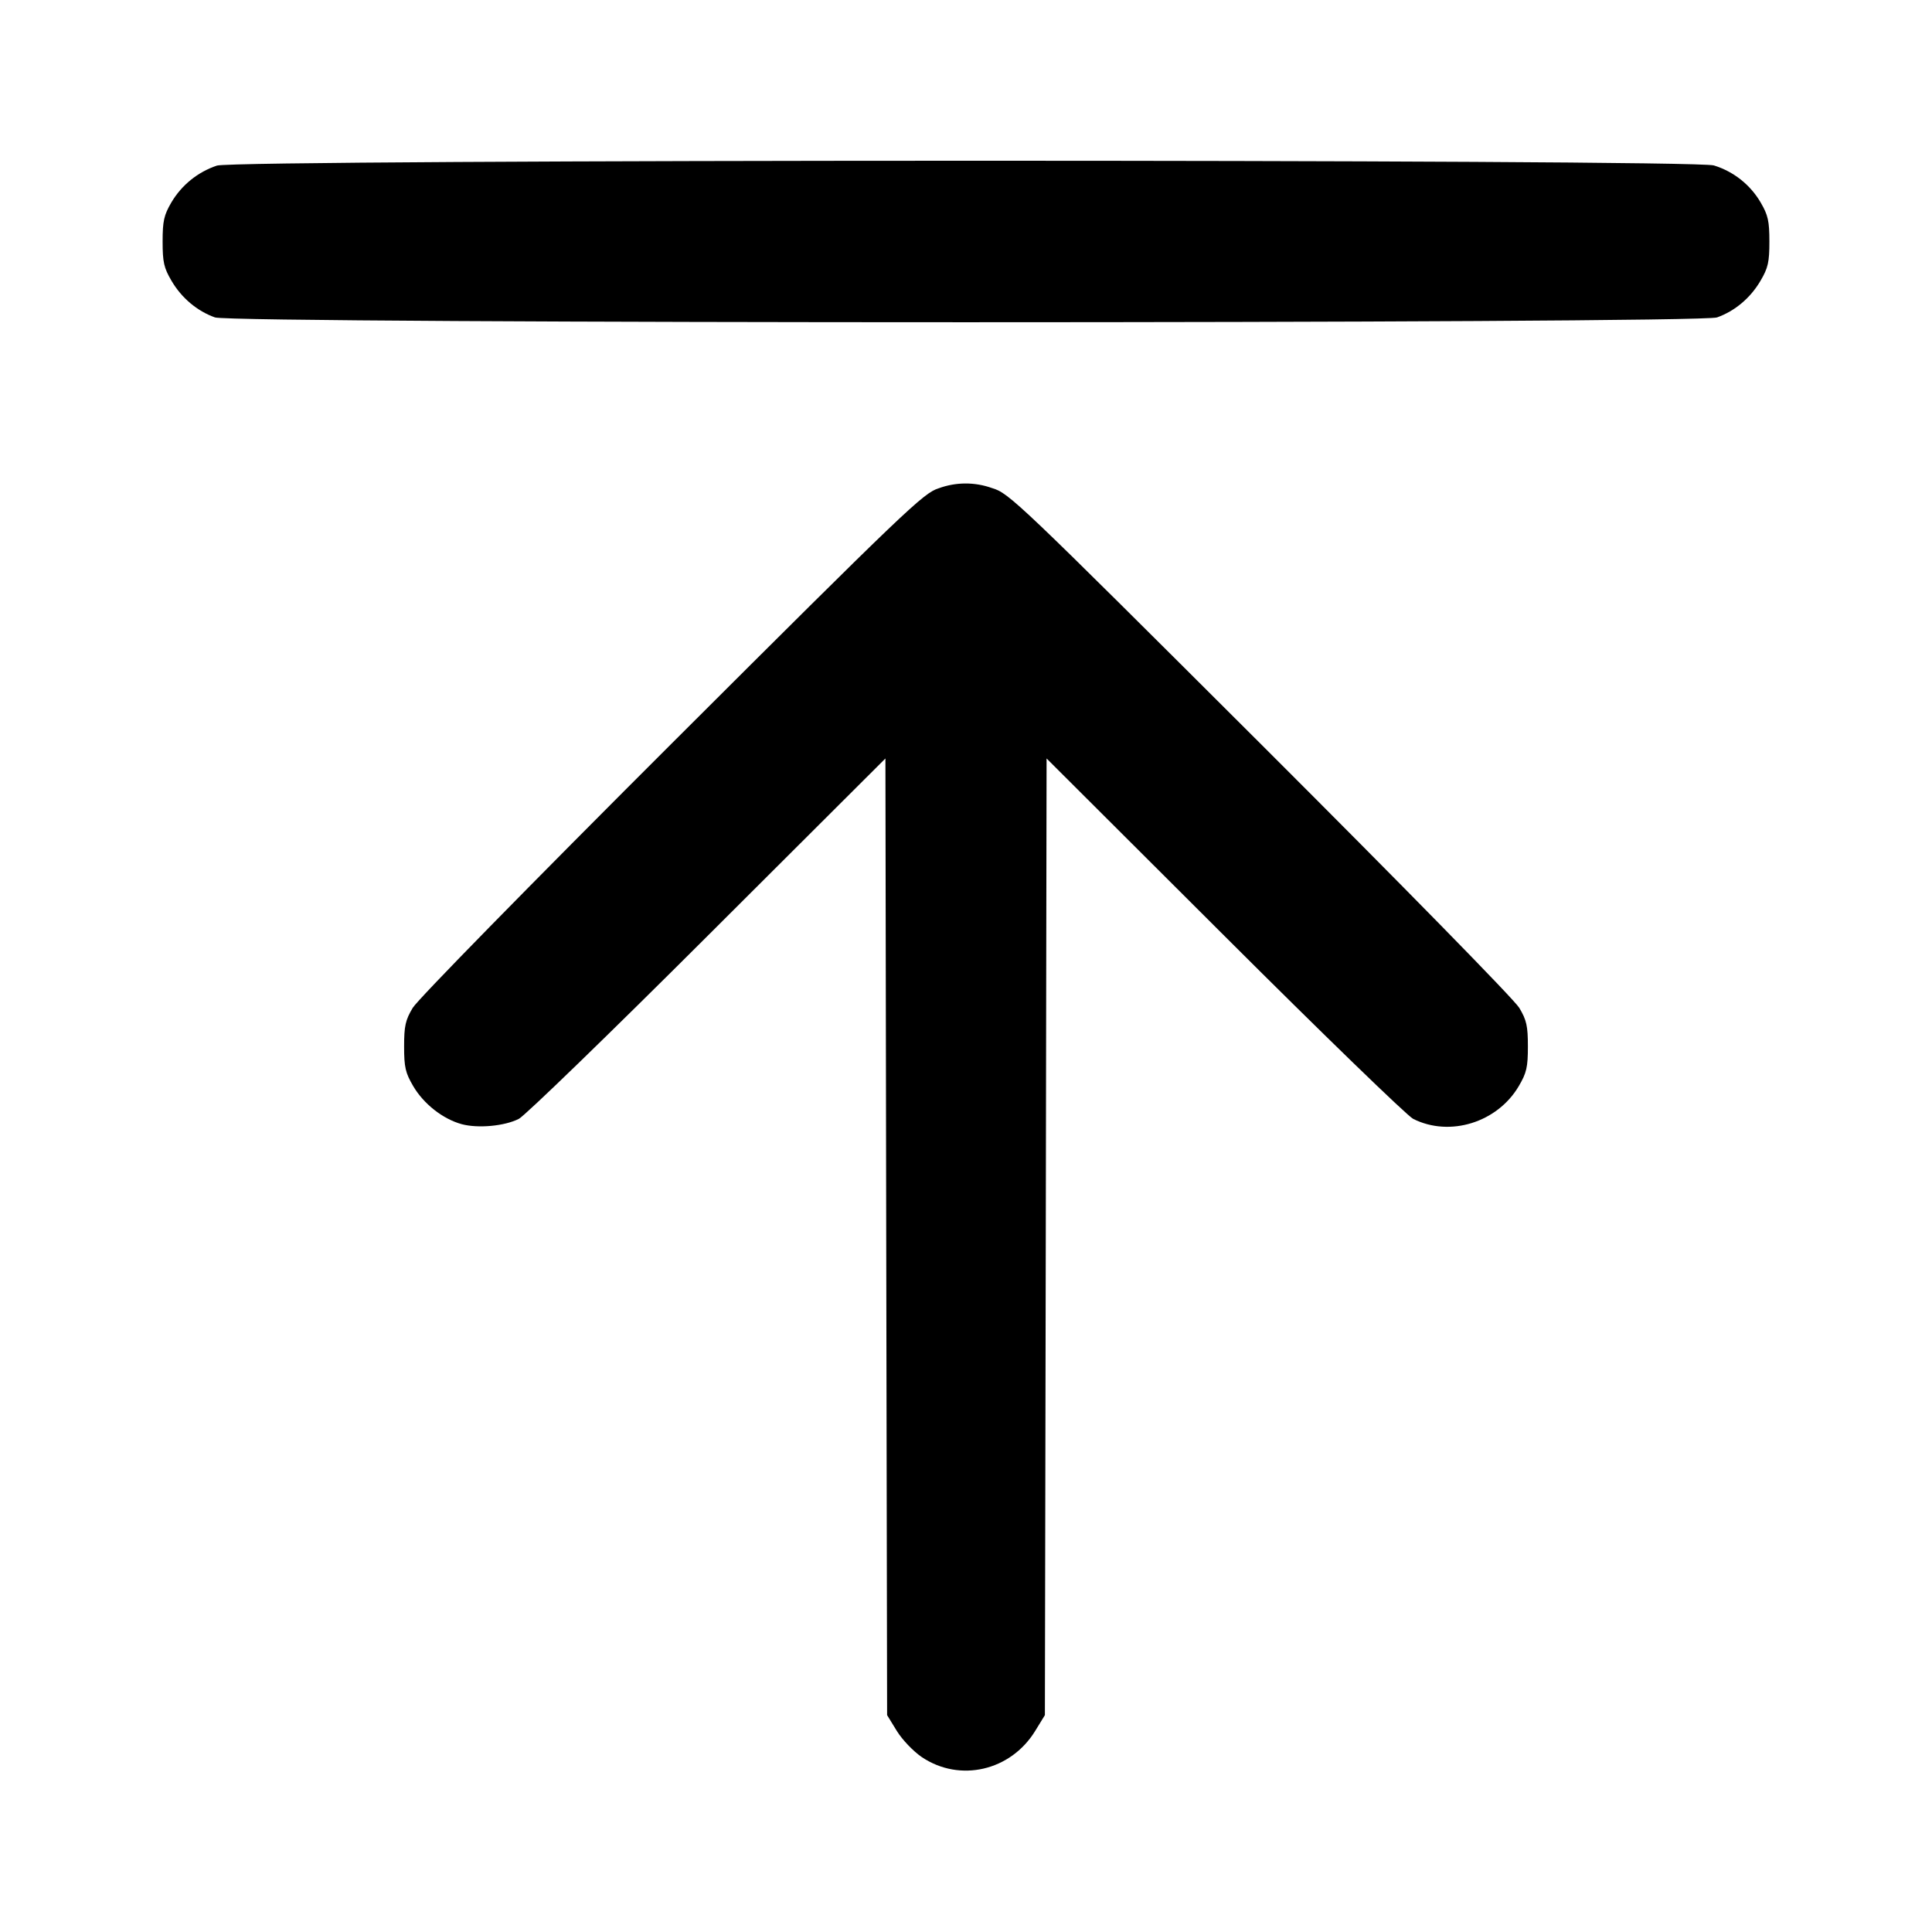
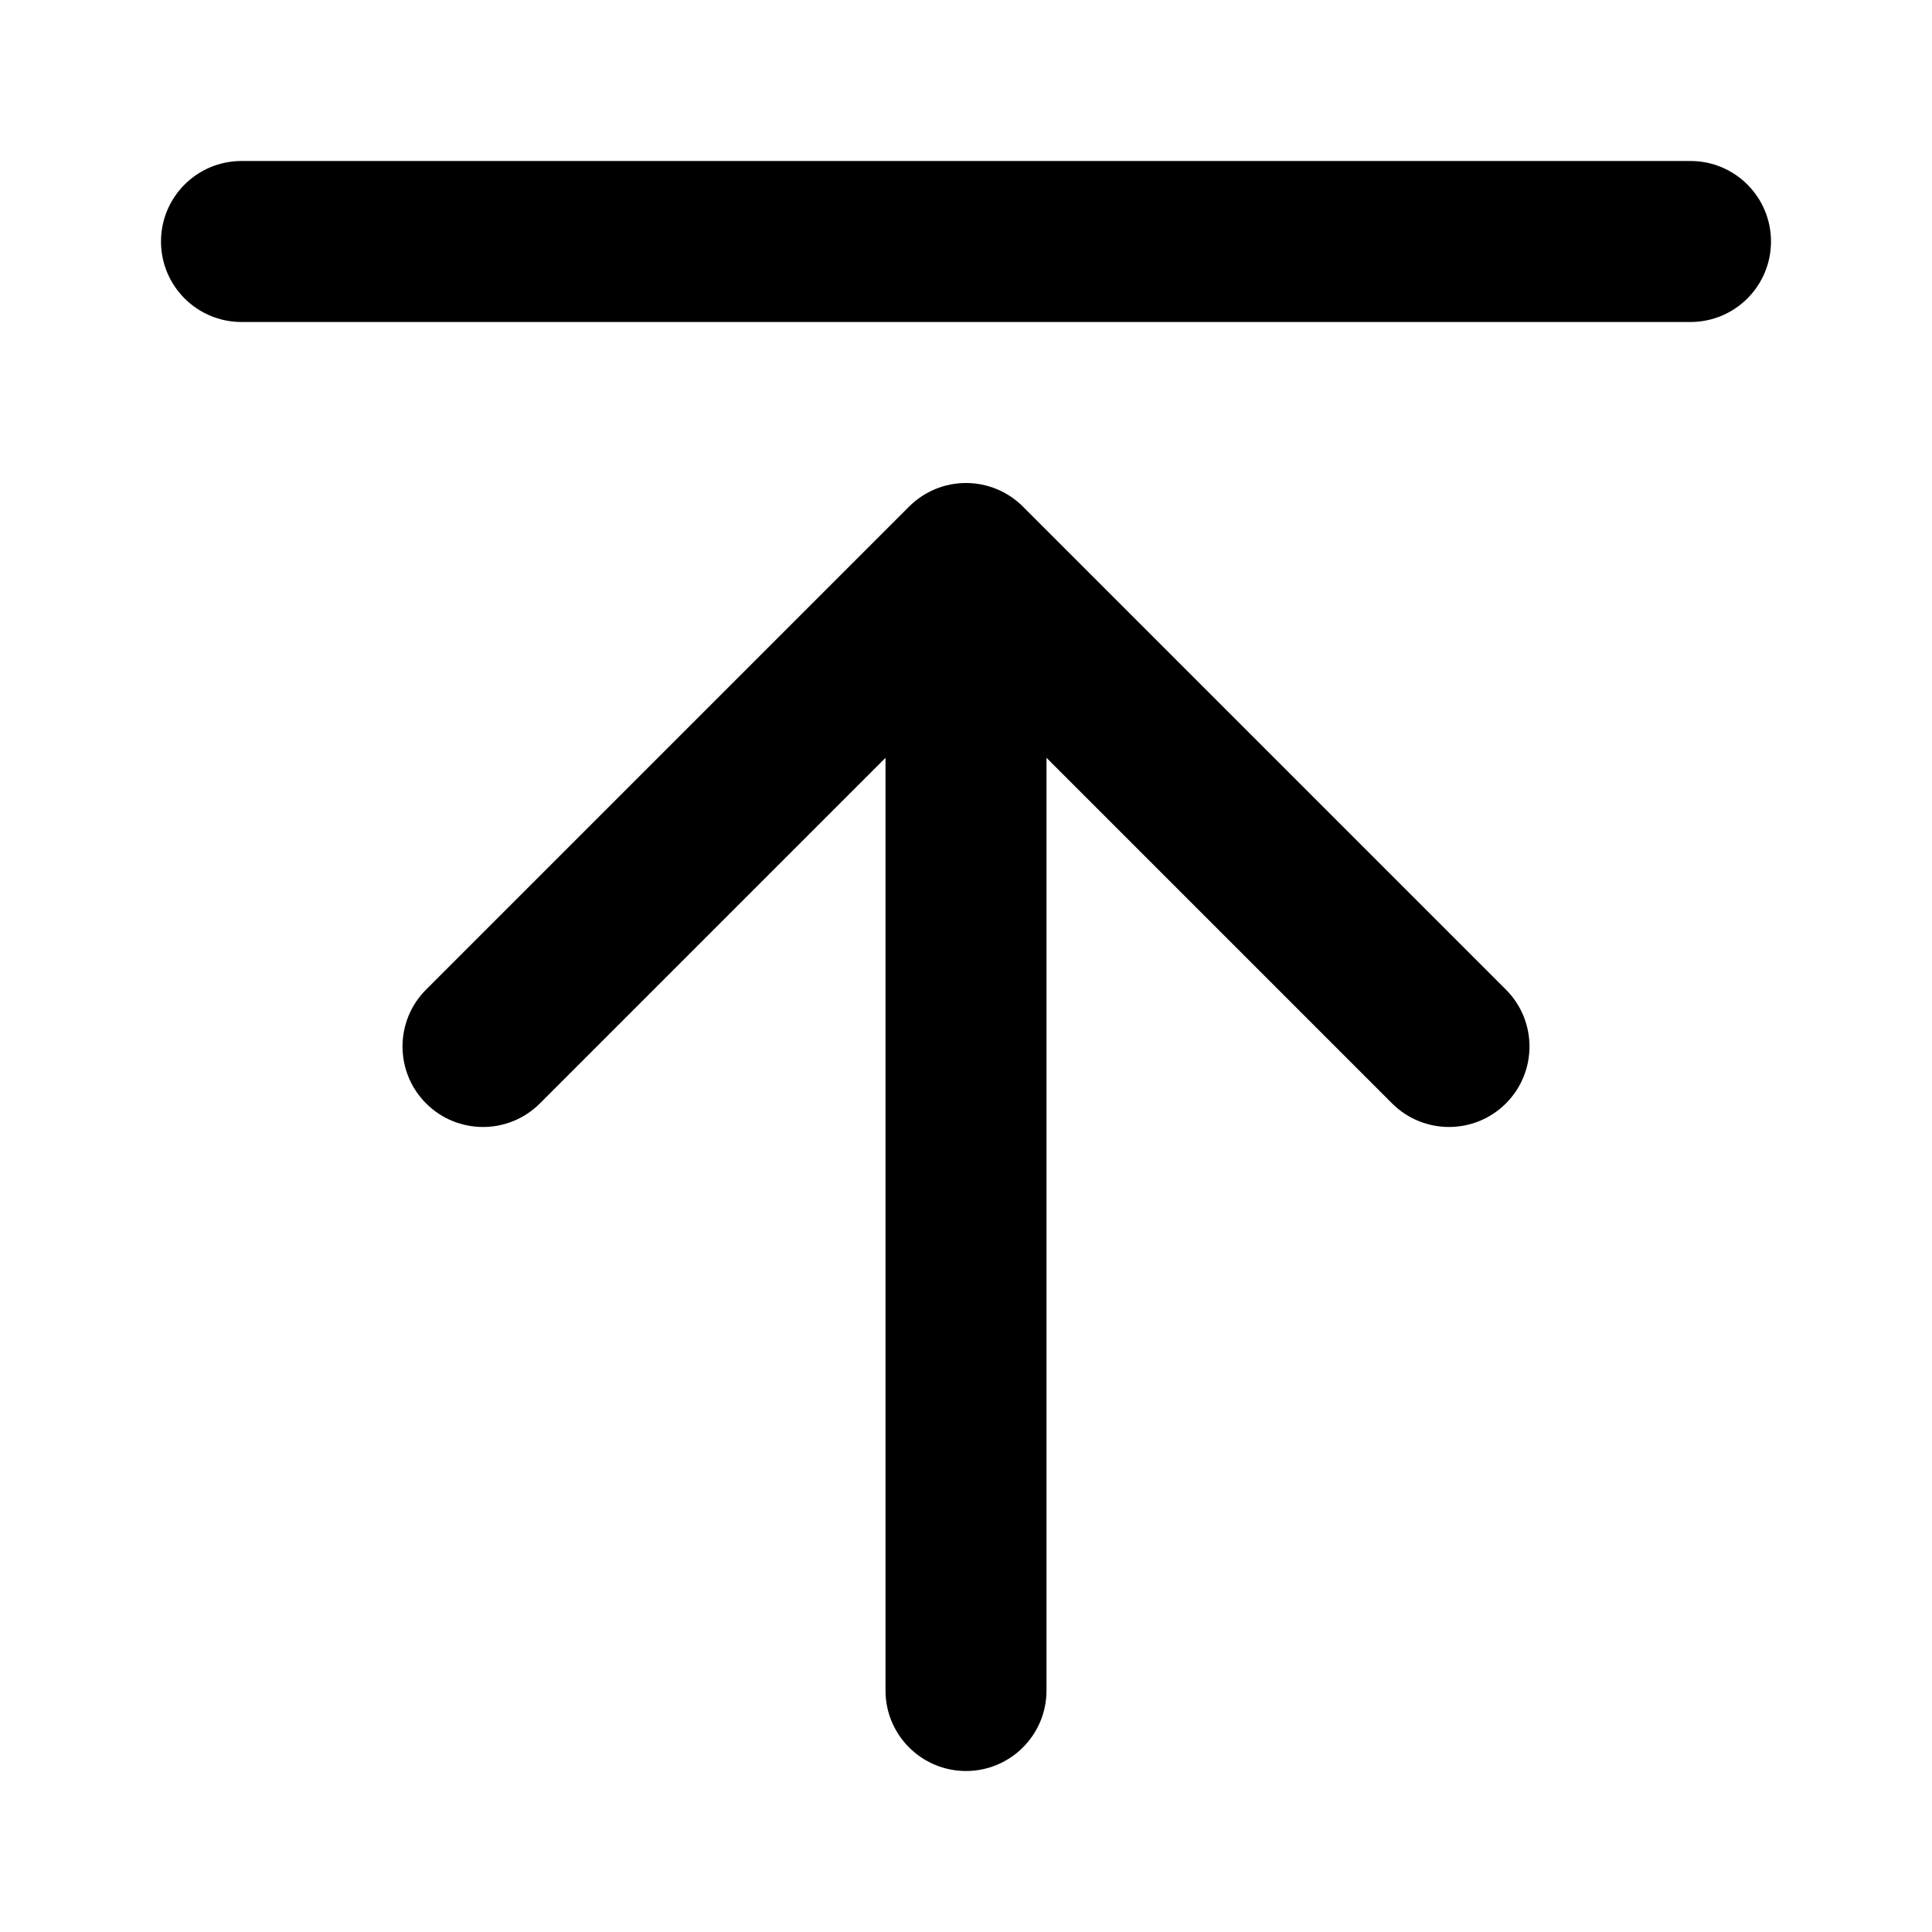
<svg xmlns="http://www.w3.org/2000/svg" viewBox="0 0 24 24">
-   <path d="M2.695 2.057a1.04 1.04 0 0 0-.567.459c-.091.156-.108.23-.108.484 0 .256.016.328.111.489.125.213.318.375.539.454.223.08 18.437.08 18.66 0 .221-.079.414-.241.539-.454.095-.161.111-.233.111-.489 0-.254-.017-.328-.108-.484a1.02 1.02 0 0 0-.582-.461c-.263-.079-18.343-.077-18.595.002m8.965 4.009c-.187.057-.404.264-3.313 3.167-1.775 1.772-3.159 3.184-3.22 3.287-.091.152-.107.226-.107.48 0 .257.016.327.113.492.13.222.369.409.603.473.203.054.531.024.709-.066.074-.037 1.129-1.059 2.344-2.272l2.21-2.205.01 5.942.011 5.942.121.197c.068.11.205.253.311.325.471.316 1.102.171 1.407-.325l.121-.197.011-5.942.01-5.942 2.21 2.205c1.215 1.213 2.27 2.235 2.344 2.272.455.229 1.046.045 1.312-.407.097-.165.113-.235.113-.492 0-.254-.016-.328-.107-.48-.061-.103-1.445-1.515-3.22-3.287-3.02-3.013-3.119-3.108-3.33-3.17a.97.97 0 0 0-.663.003" />
+   <path d="M3 2a1 1 0 0 0-1 1 1 1 0 0 0 1 1h18a1 1 0 0 0 1-1 1 1 0 0 0-1-1Zm9 4a1 1 0 0 0-.707.293l-6 6a1 1 0 0 0 0 1.414 1 1 0 0 0 1.414 0L11 9.414V21a1 1 0 0 0 1 1 1 1 0 0 0 1-1V9.414l4.293 4.293a1 1 0 0 0 1.414 0 1 1 0 0 0 0-1.414l-6-6A1 1 0 0 0 12 6" />
</svg>
